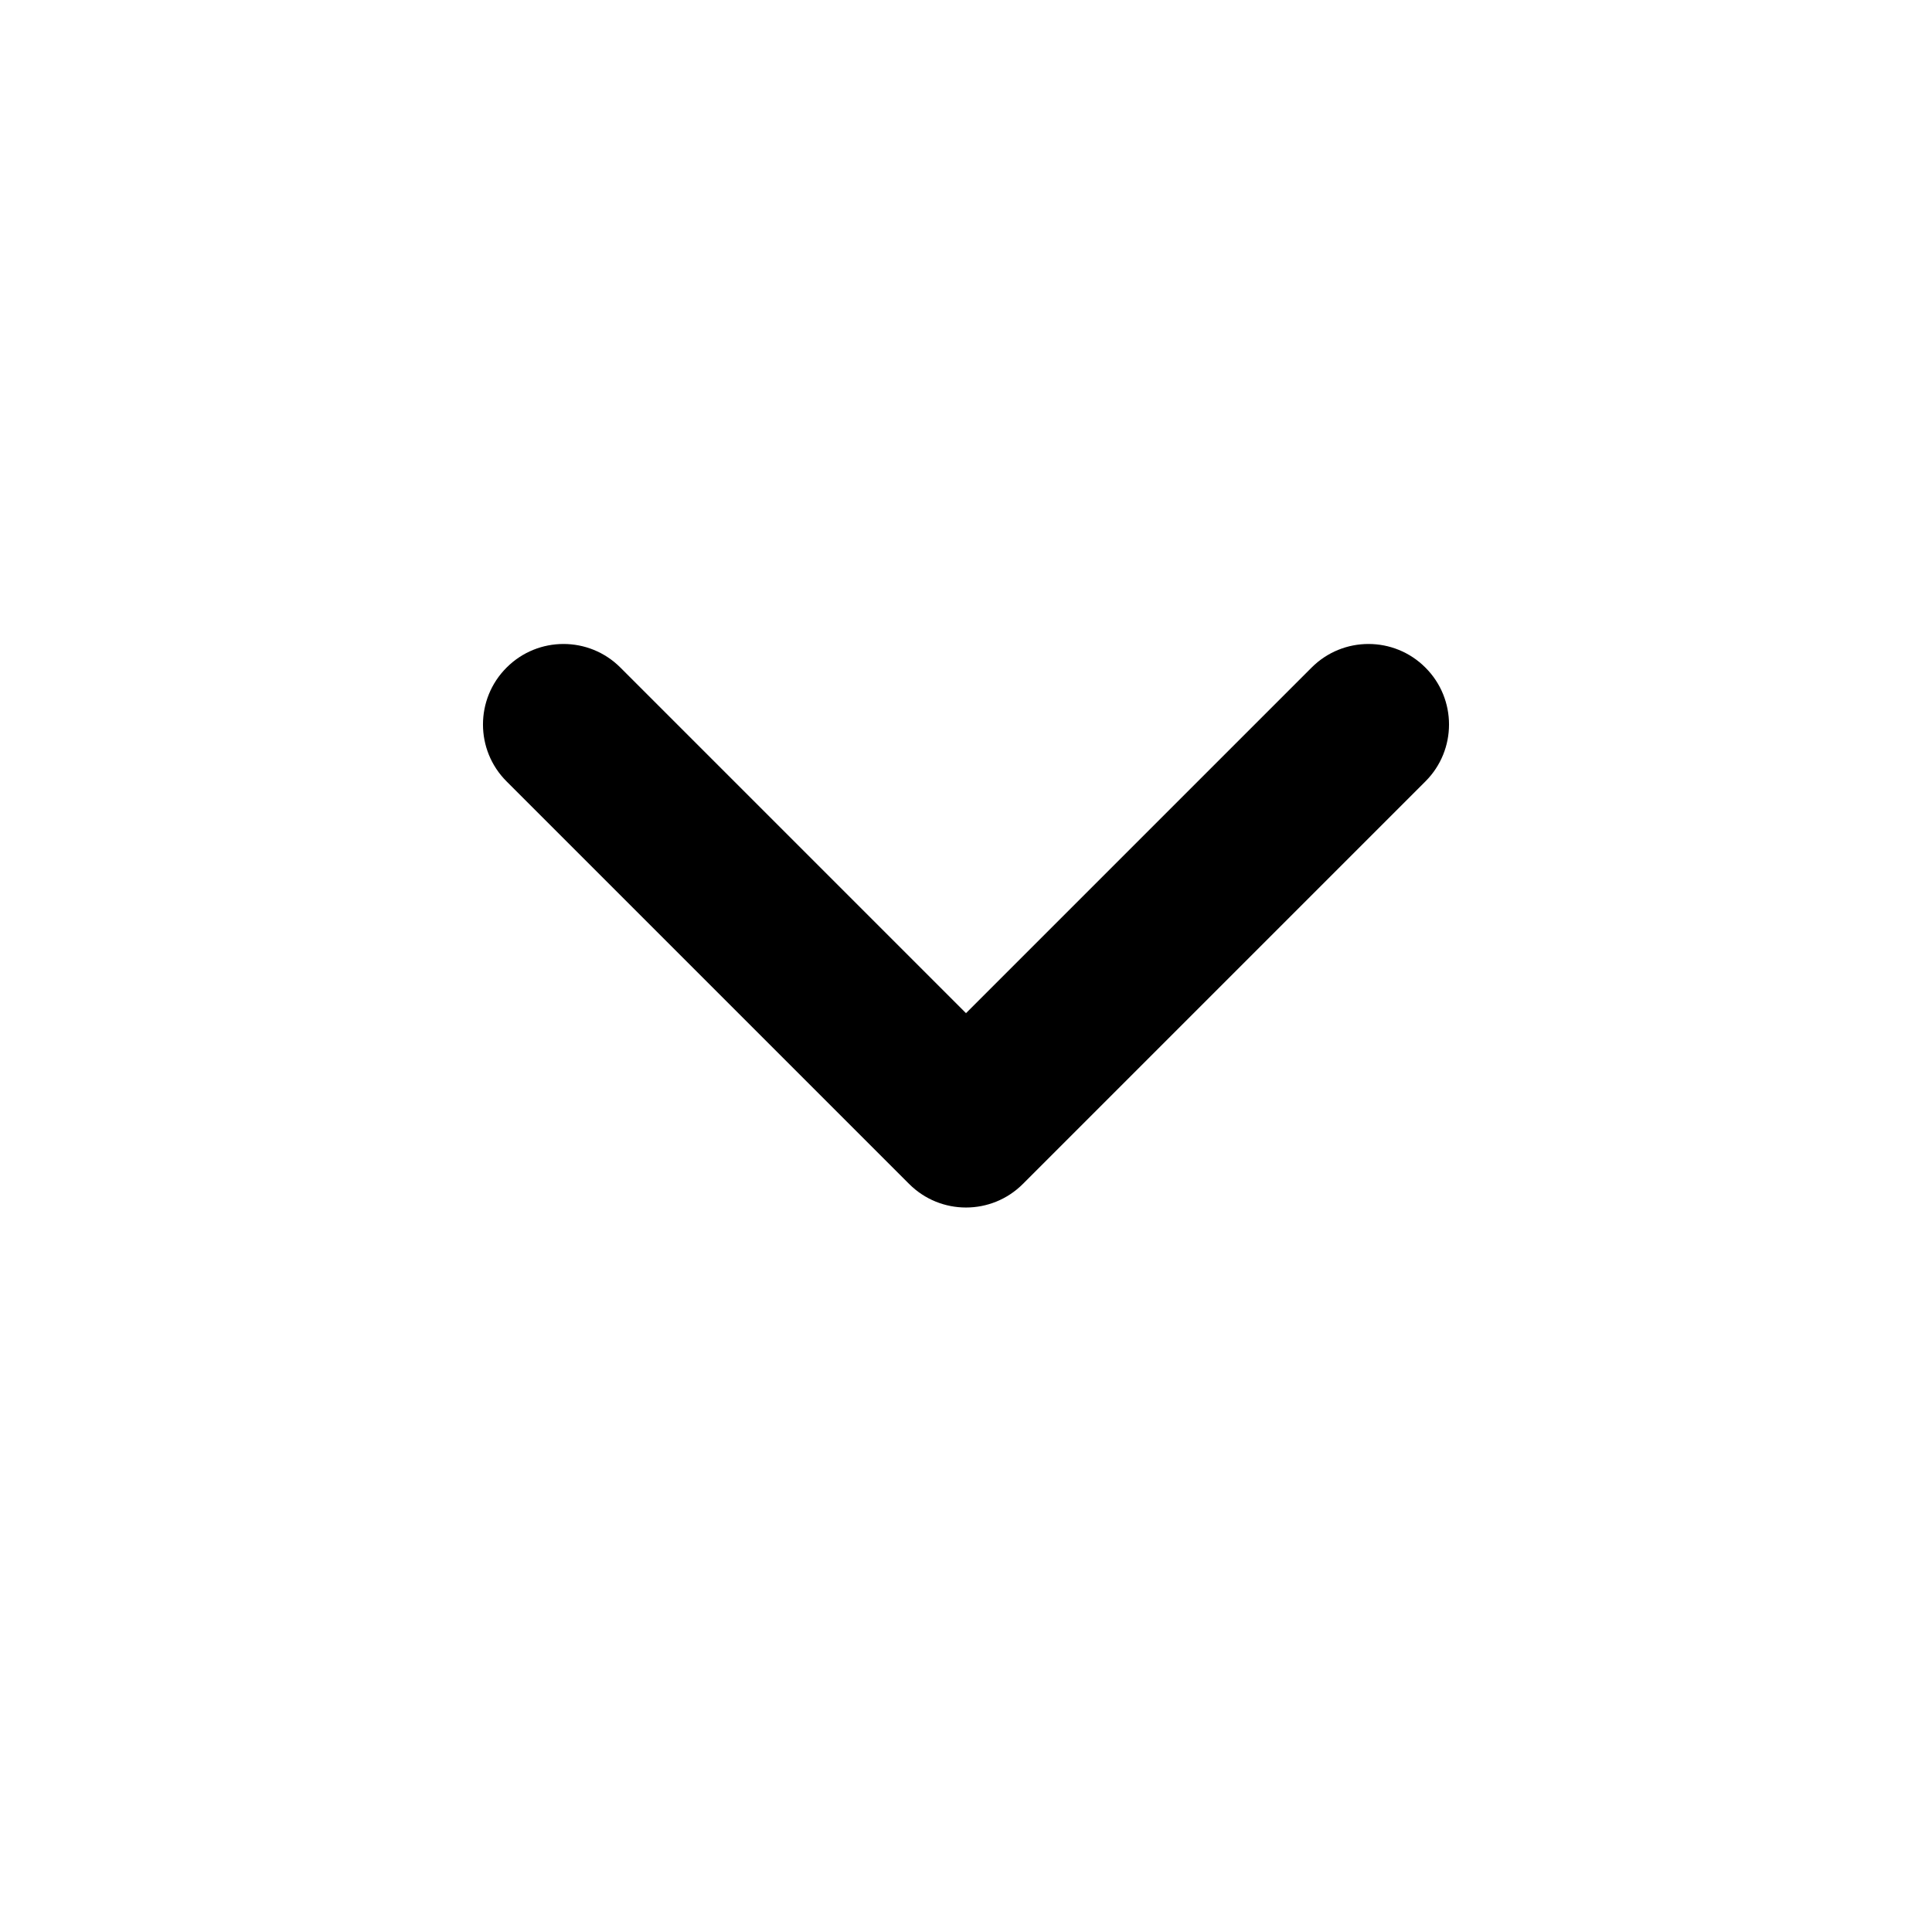
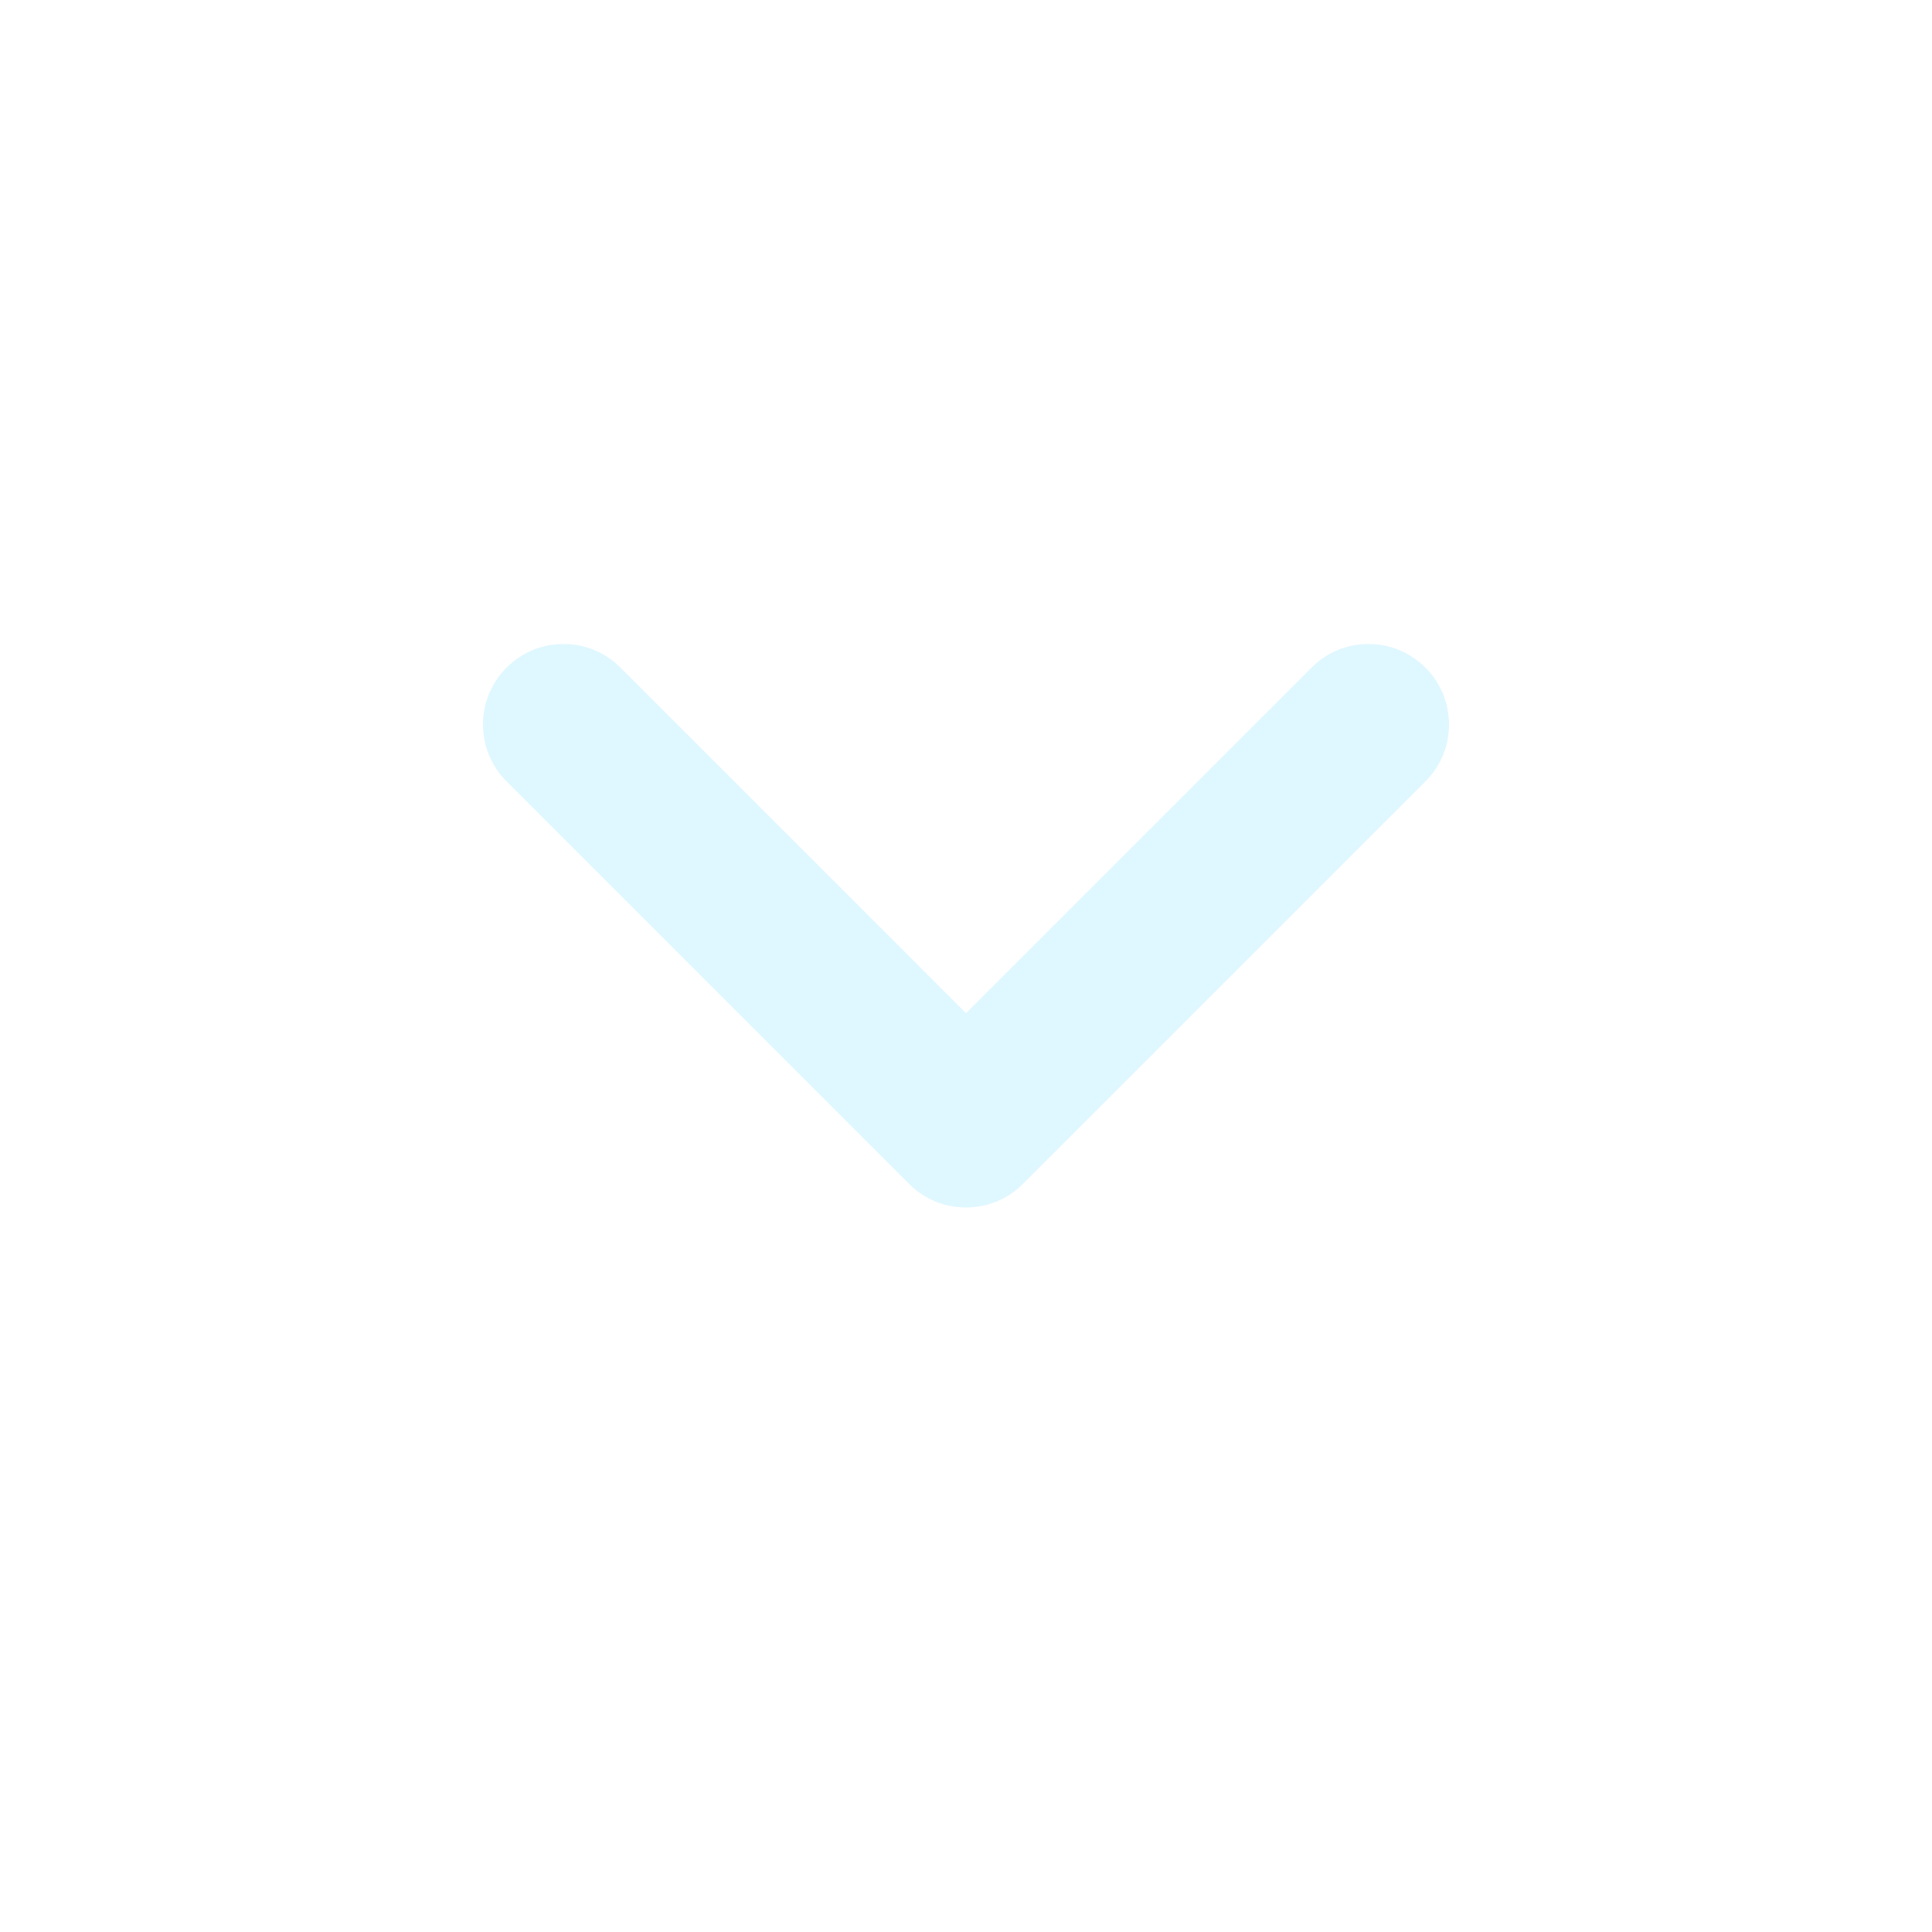
<svg xmlns="http://www.w3.org/2000/svg" width="800px" height="800px" viewBox="0 0 24 24" fill="none">
-   <path fill-rule="evenodd" clip-rule="evenodd" d="M12.707 14.707C12.317 15.098 11.683 15.098 11.293 14.707L6.293 9.707C5.902 9.317 5.902 8.683 6.293 8.293C6.683 7.902 7.317 7.902 7.707 8.293L12 12.586L16.293 8.293C16.683 7.902 17.317 7.902 17.707 8.293C18.098 8.683 18.098 9.317 17.707 9.707L12.707 14.707Z" fill="#000000" />
+   <path fill-rule="evenodd" clip-rule="evenodd" d="M12.707 14.707C12.317 15.098 11.683 15.098 11.293 14.707L6.293 9.707C5.902 9.317 5.902 8.683 6.293 8.293C6.683 7.902 7.317 7.902 7.707 8.293L12 12.586L16.293 8.293C16.683 7.902 17.317 7.902 17.707 8.293C18.098 8.683 18.098 9.317 17.707 9.707L12.707 14.707Z" fill="#DFF7FF" />
</svg>
